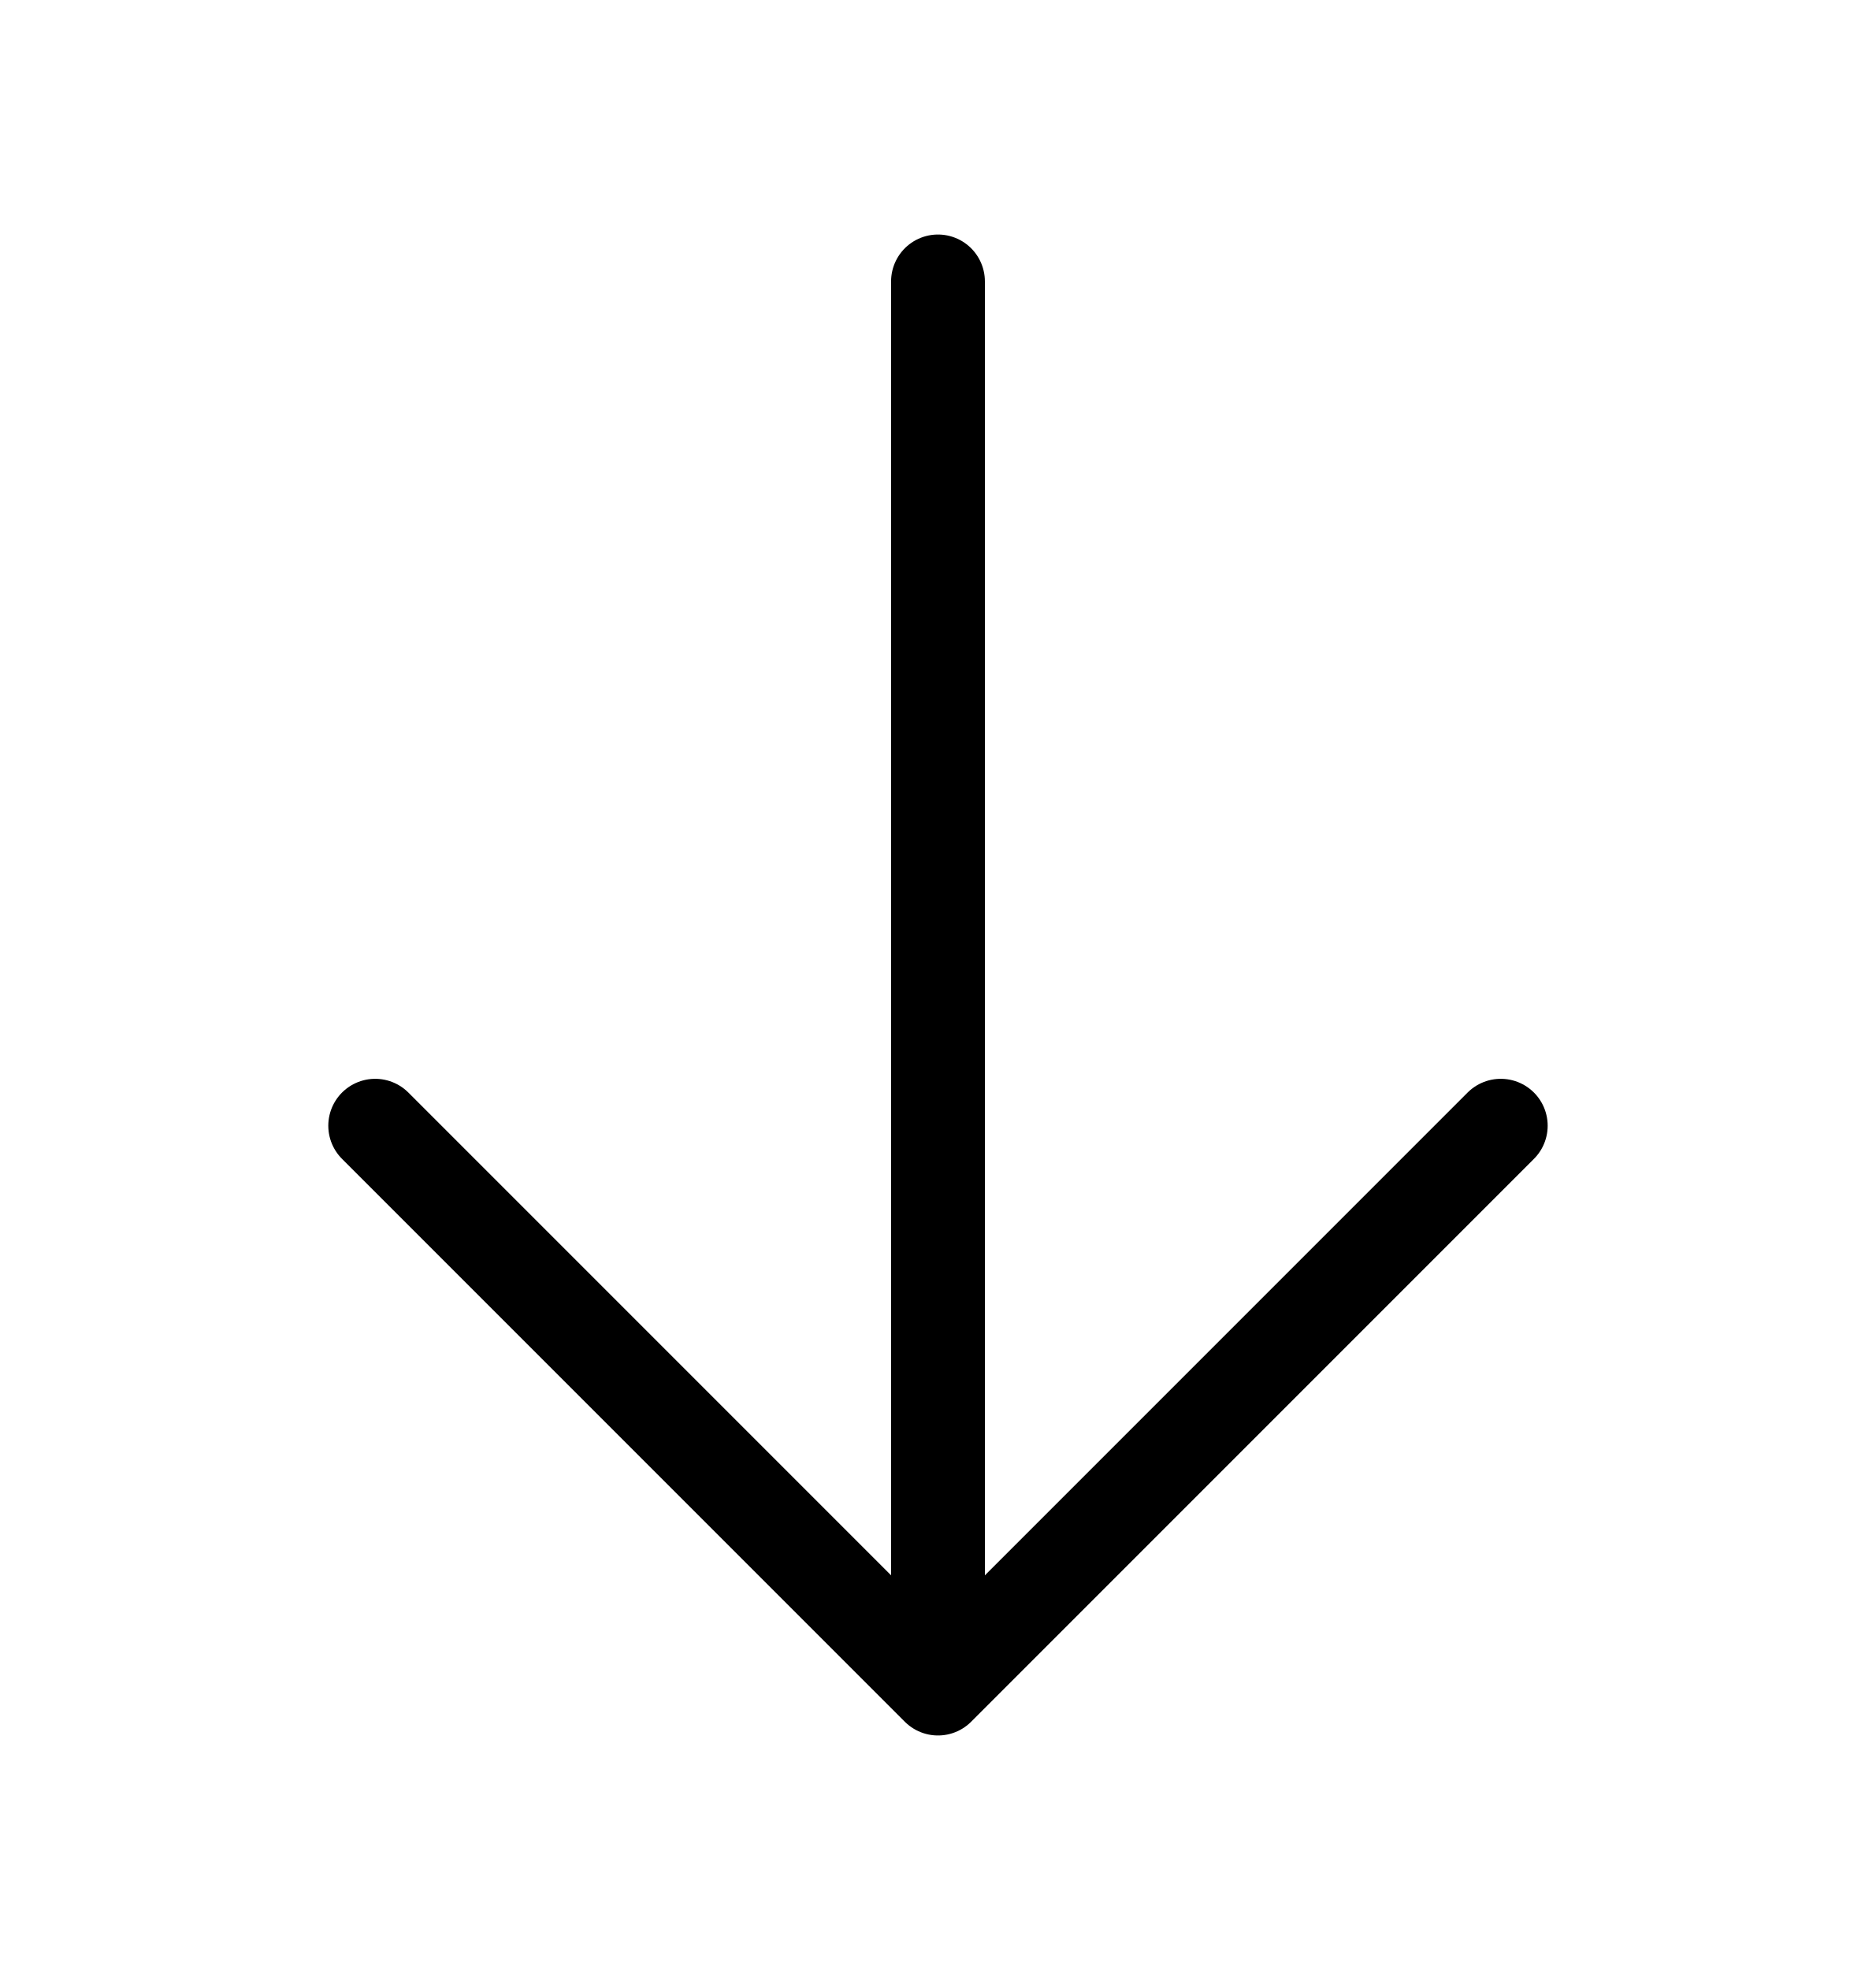
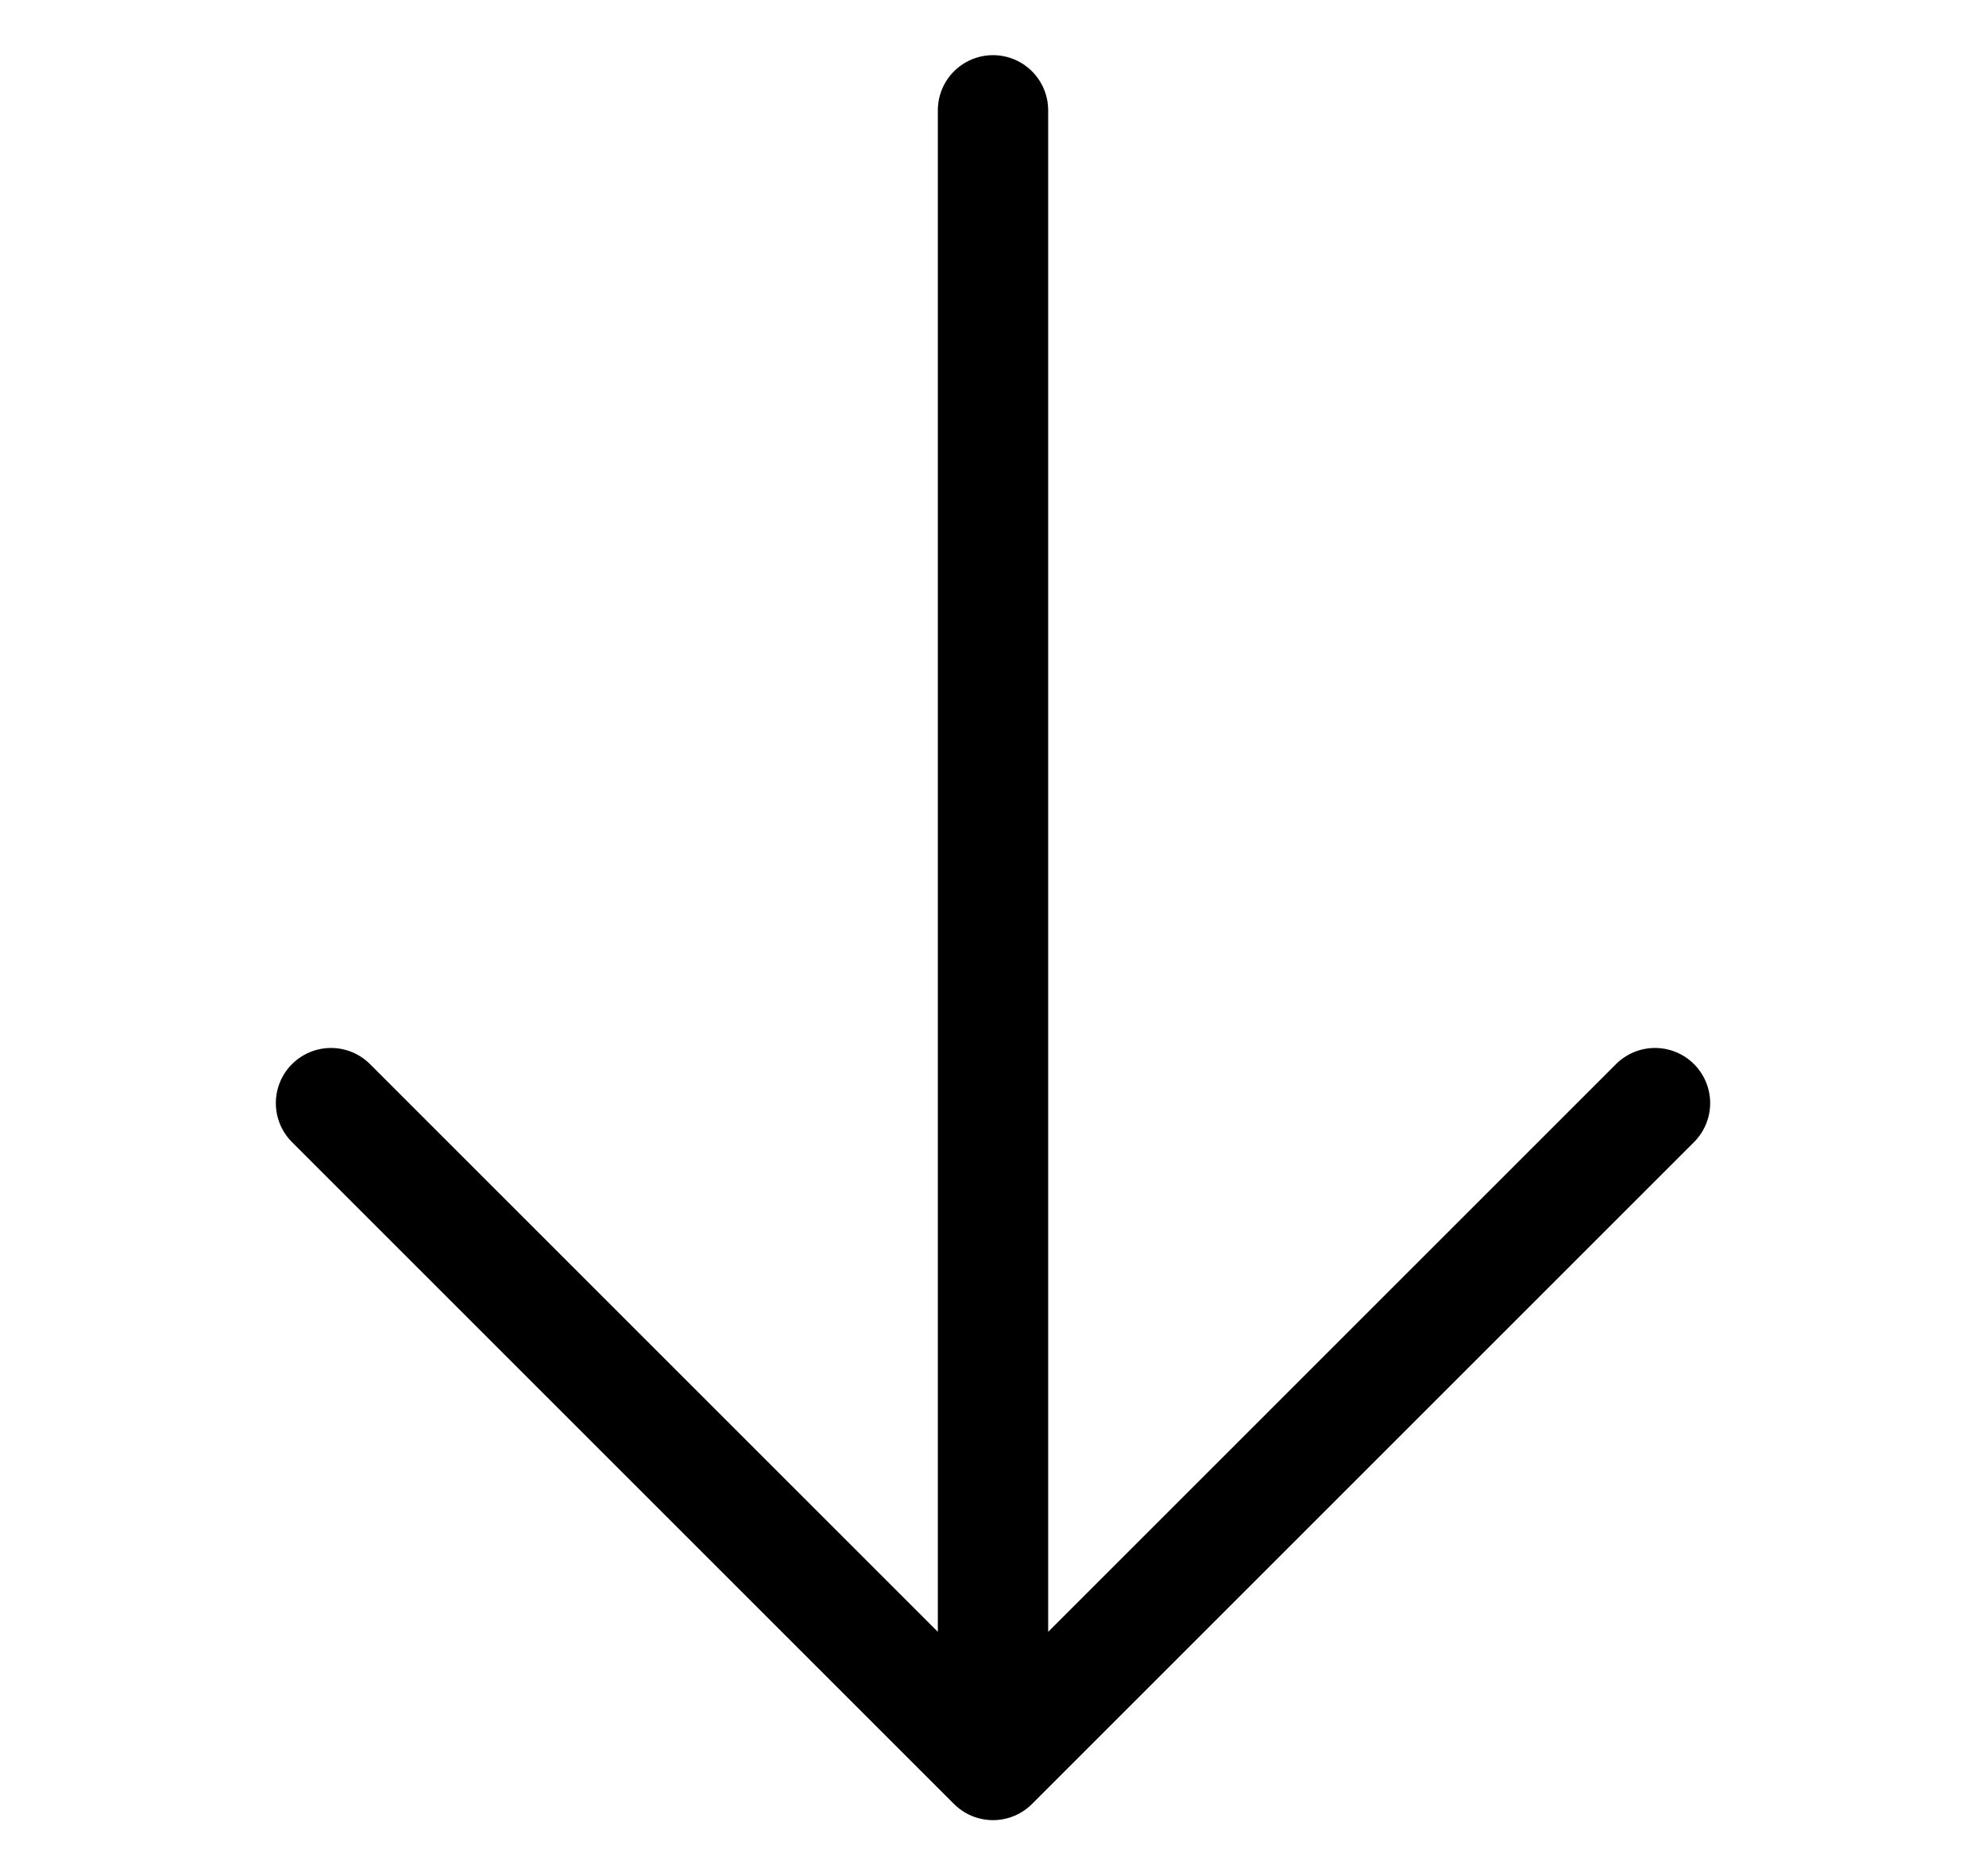
- <svg xmlns="http://www.w3.org/2000/svg" width="20" height="21" viewBox="0 0 20 21" fill="none">
-   <path d="M16 12L10 18M10 18L4 12M10 18L10 3" stroke="#000" stroke-linecap="round" stroke-linejoin="round" />
+ <svg xmlns="http://www.w3.org/2000/svg" width="18" height="17" viewBox="0 0 18 17" fill="none" stroke="#000">
+   <path d="M15 10L9 16M9 16L3 10M9 16L9 1" stroke-linecap="round" stroke-linejoin="round" />
</svg>
